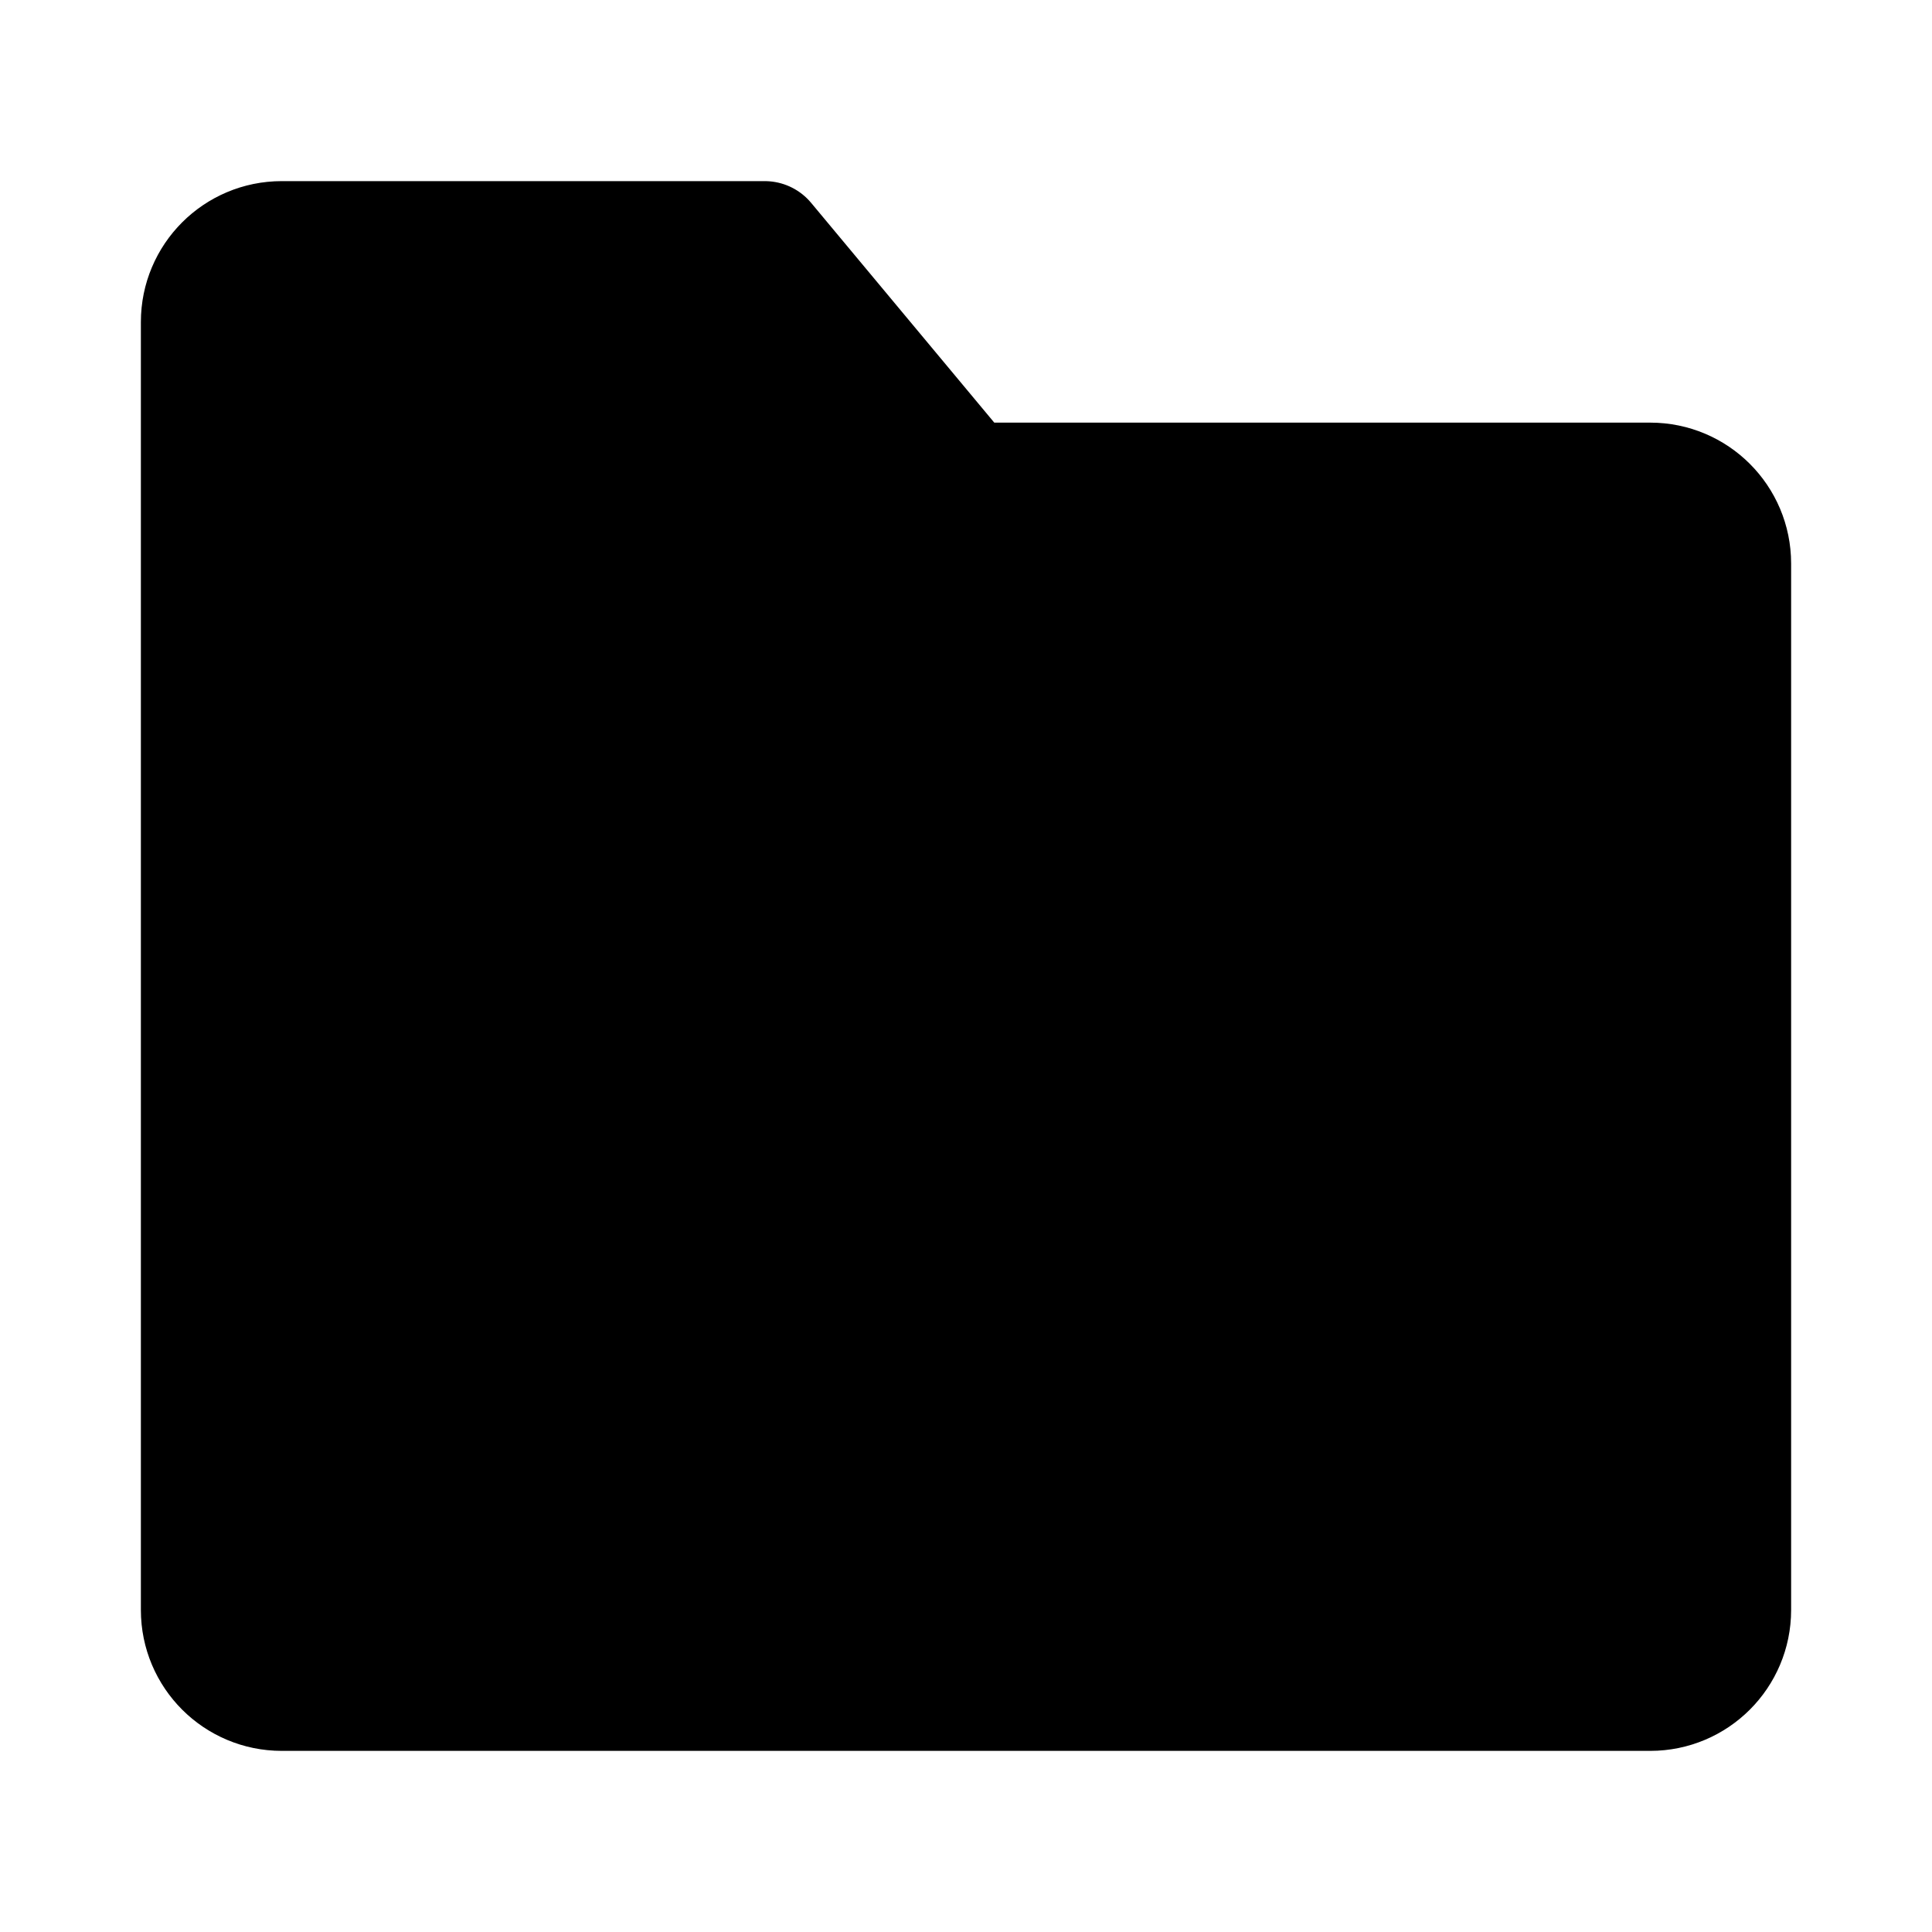
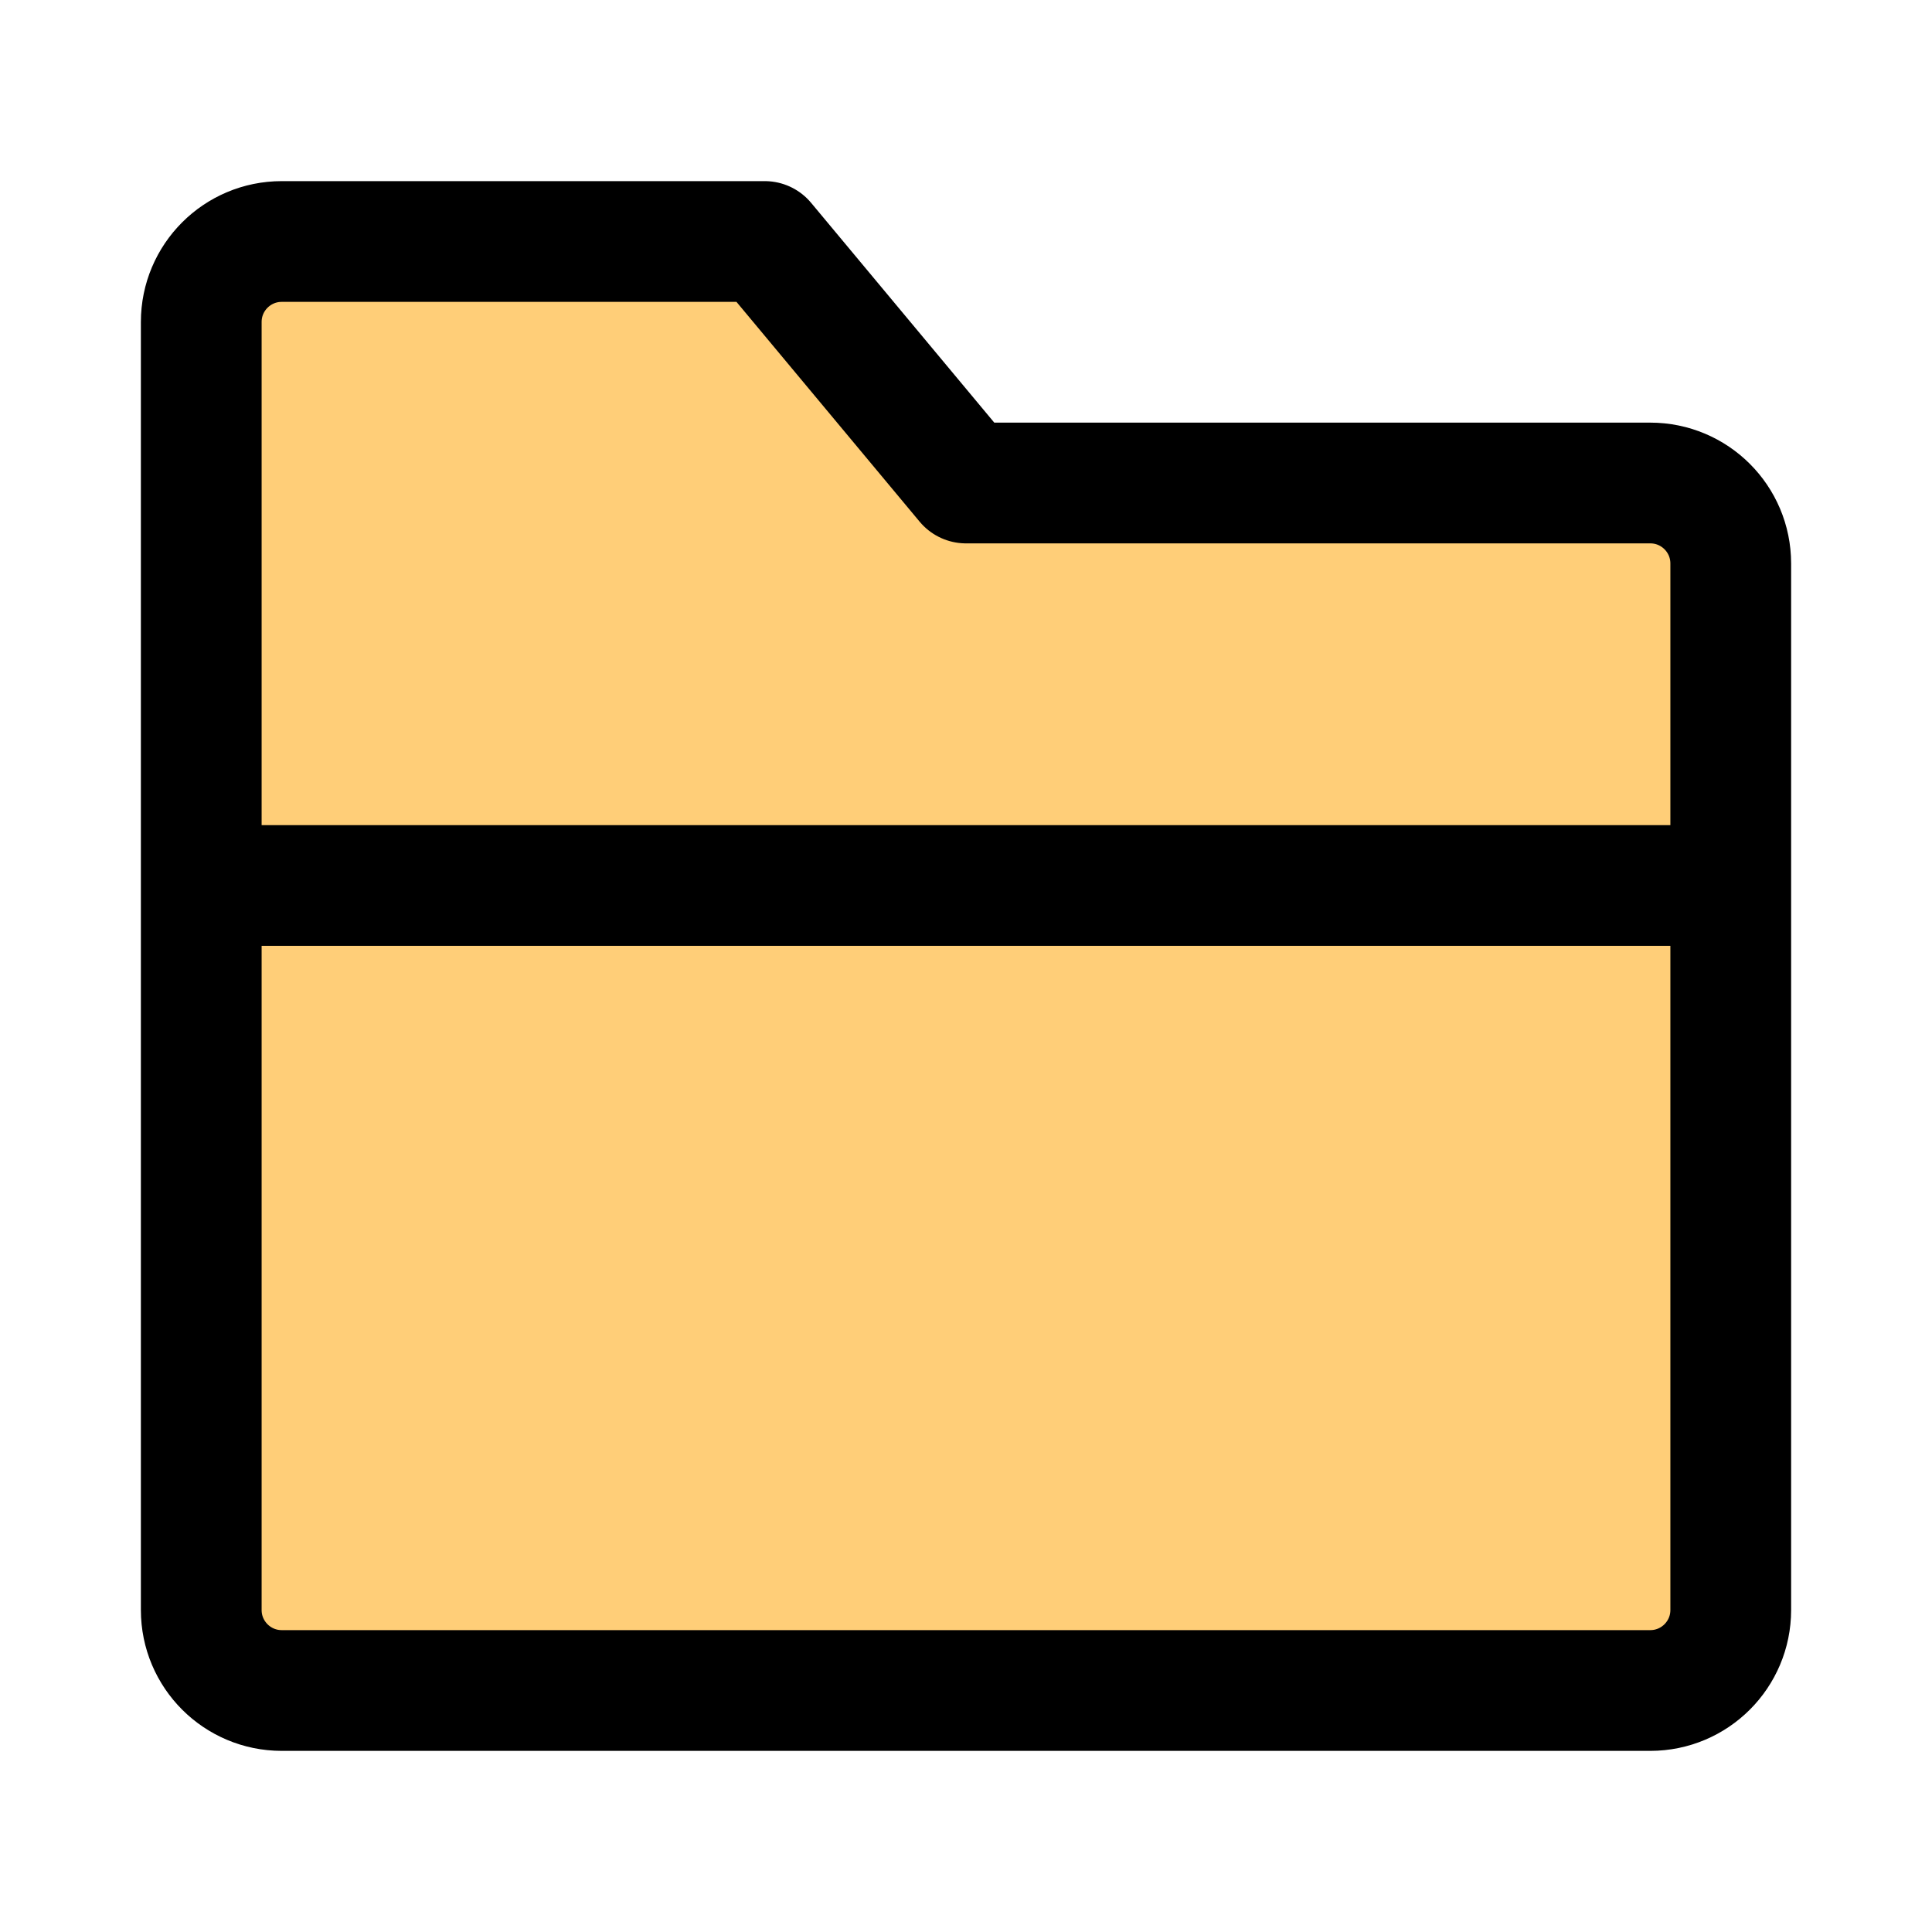
<svg xmlns="http://www.w3.org/2000/svg" fill="none" viewBox="0 0 48 48">
-   <path fill="currentColor" stroke-width="3" d="M5 8C5 6.895 5.895 6 7 6H19L24 12H41C42.105 12 43 12.895 43 14V40C43 41.105 42.105 42 41 42H7C5.895 42 5 41.105 5 40V8Z" stroke="currentColor" stroke-linejoin="round" />
+   <path fill="#ffce78" stroke-width="3" d="M5 8C5 6.895 5.895 6 7 6H19L24 12H41C42.105 12 43 12.895 43 14V40C43 41.105 42.105 42 41 42H7C5.895 42 5 41.105 5 40V8Z" stroke="currentColor" stroke-linejoin="round" />
  <path stroke-width="3" d="M43 22H5" stroke="currentColor" stroke-linejoin="round" />
</svg>
